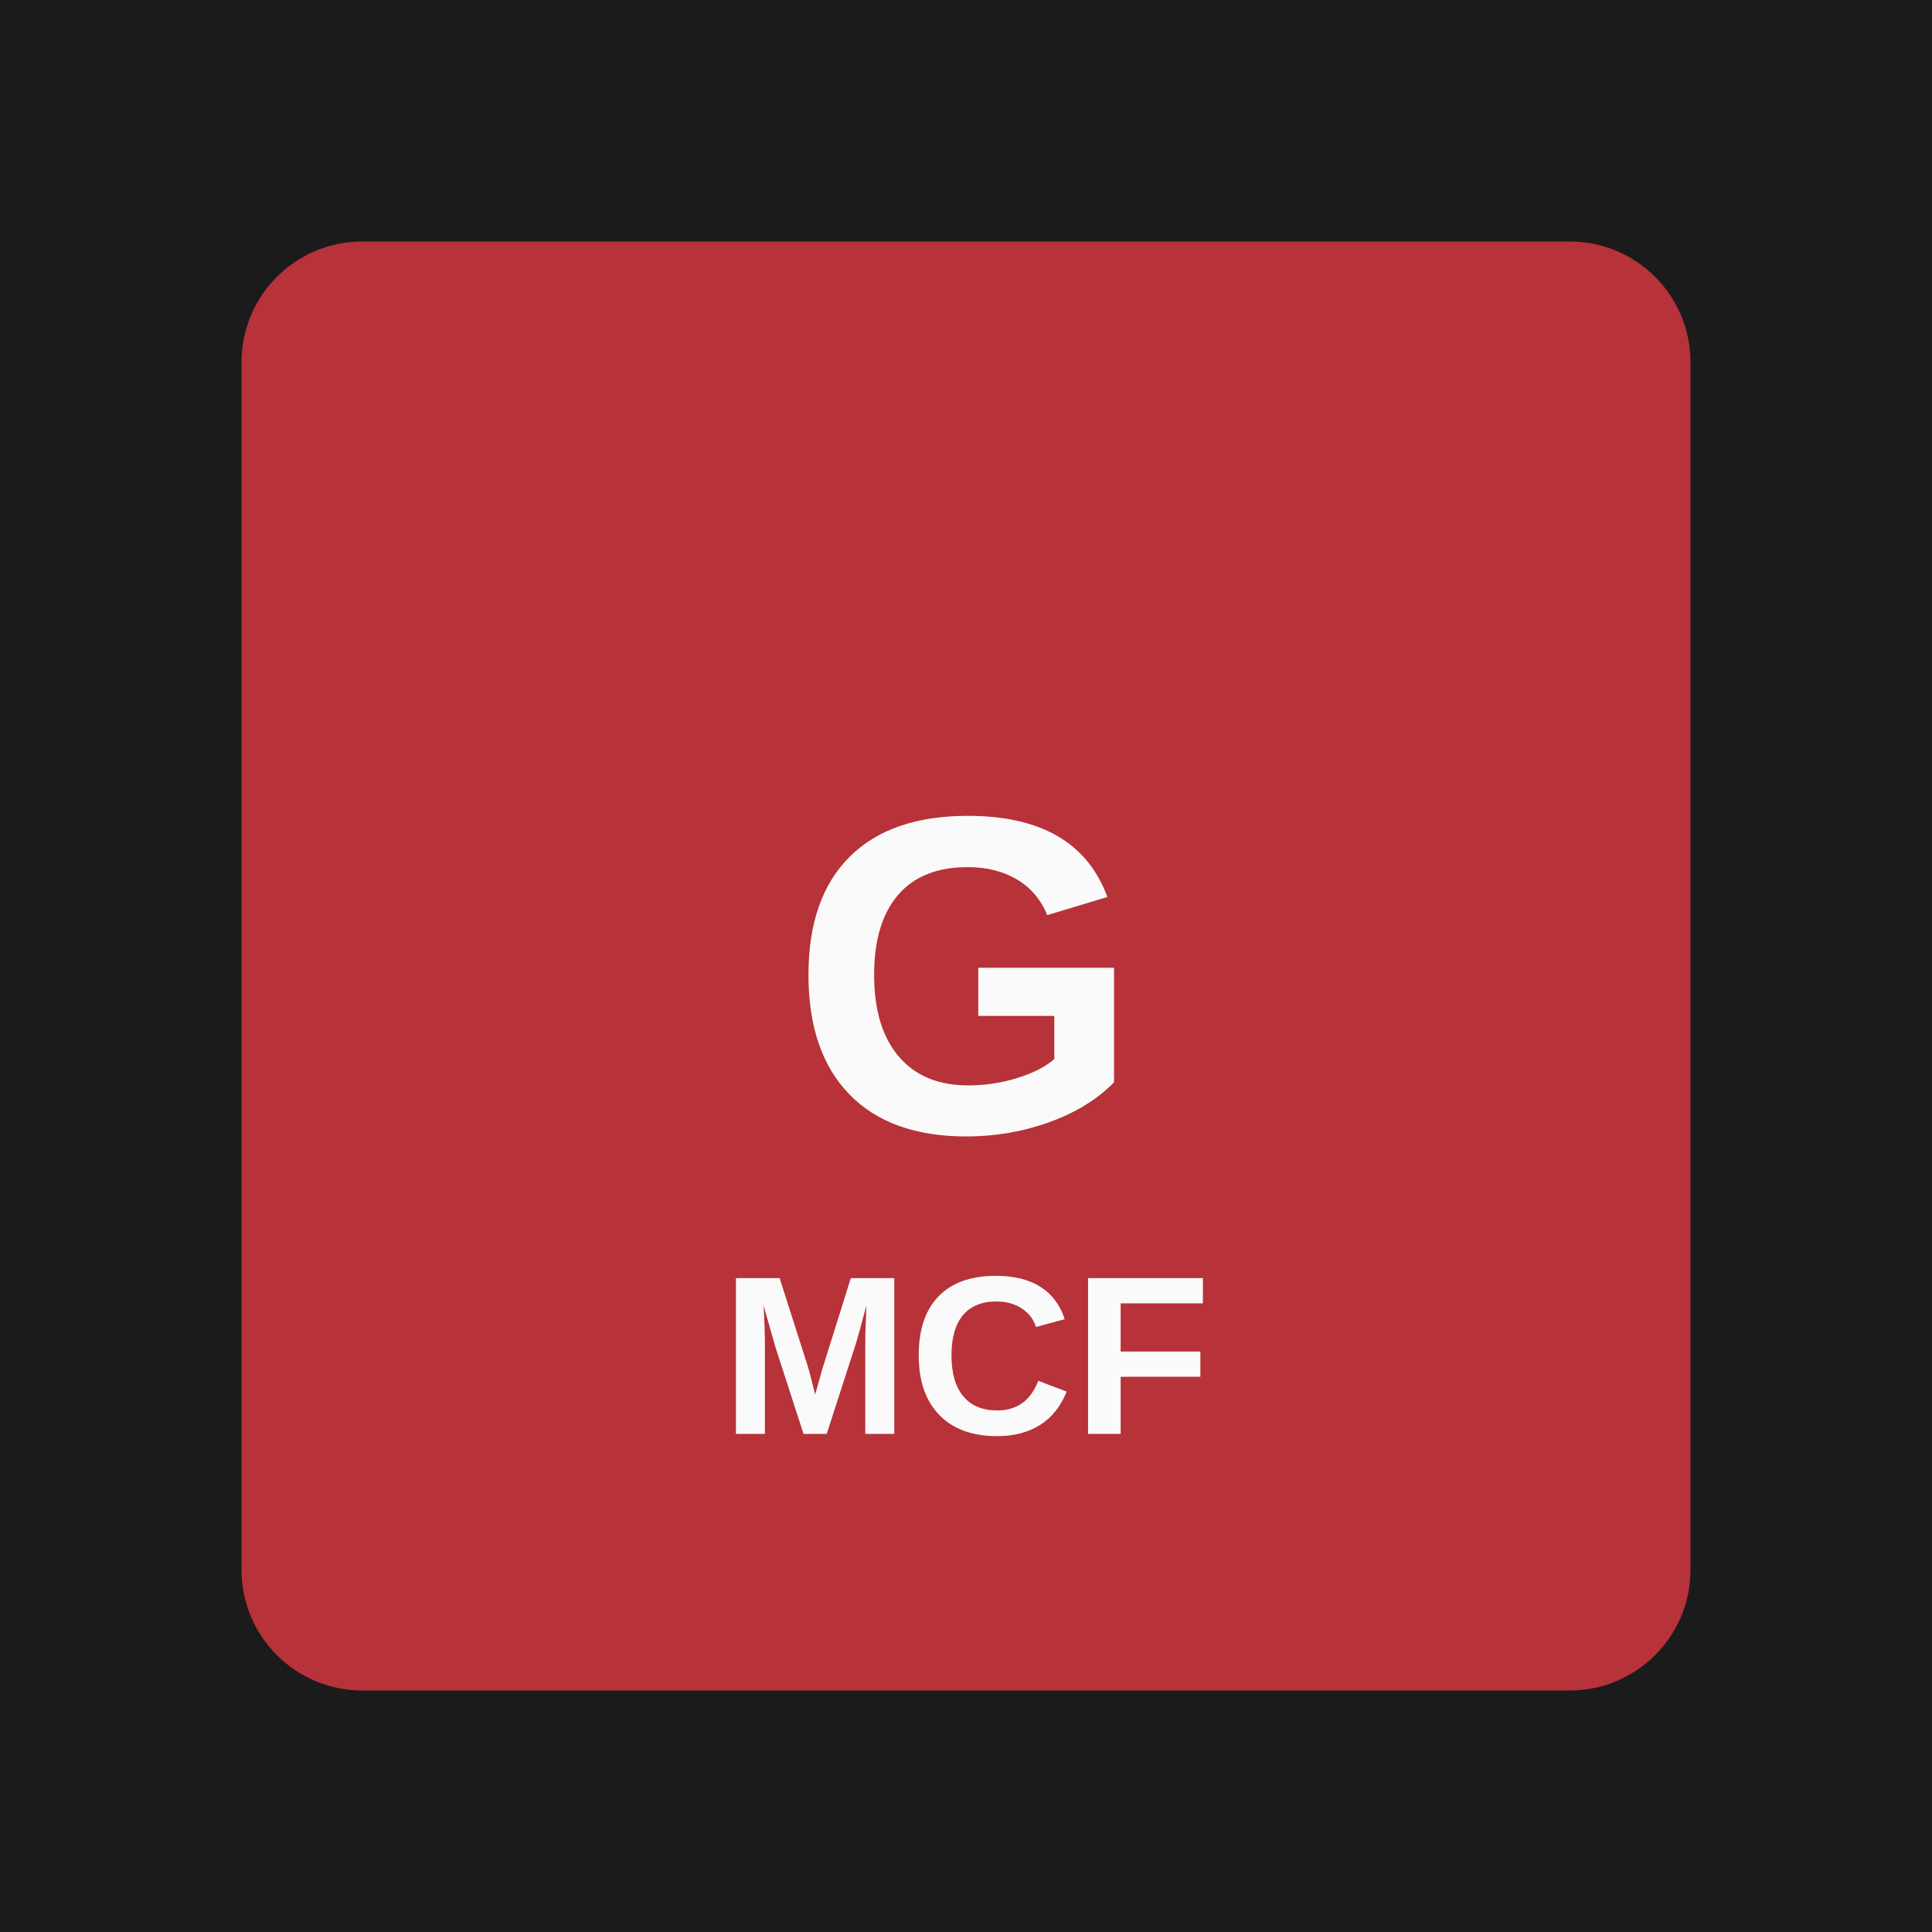
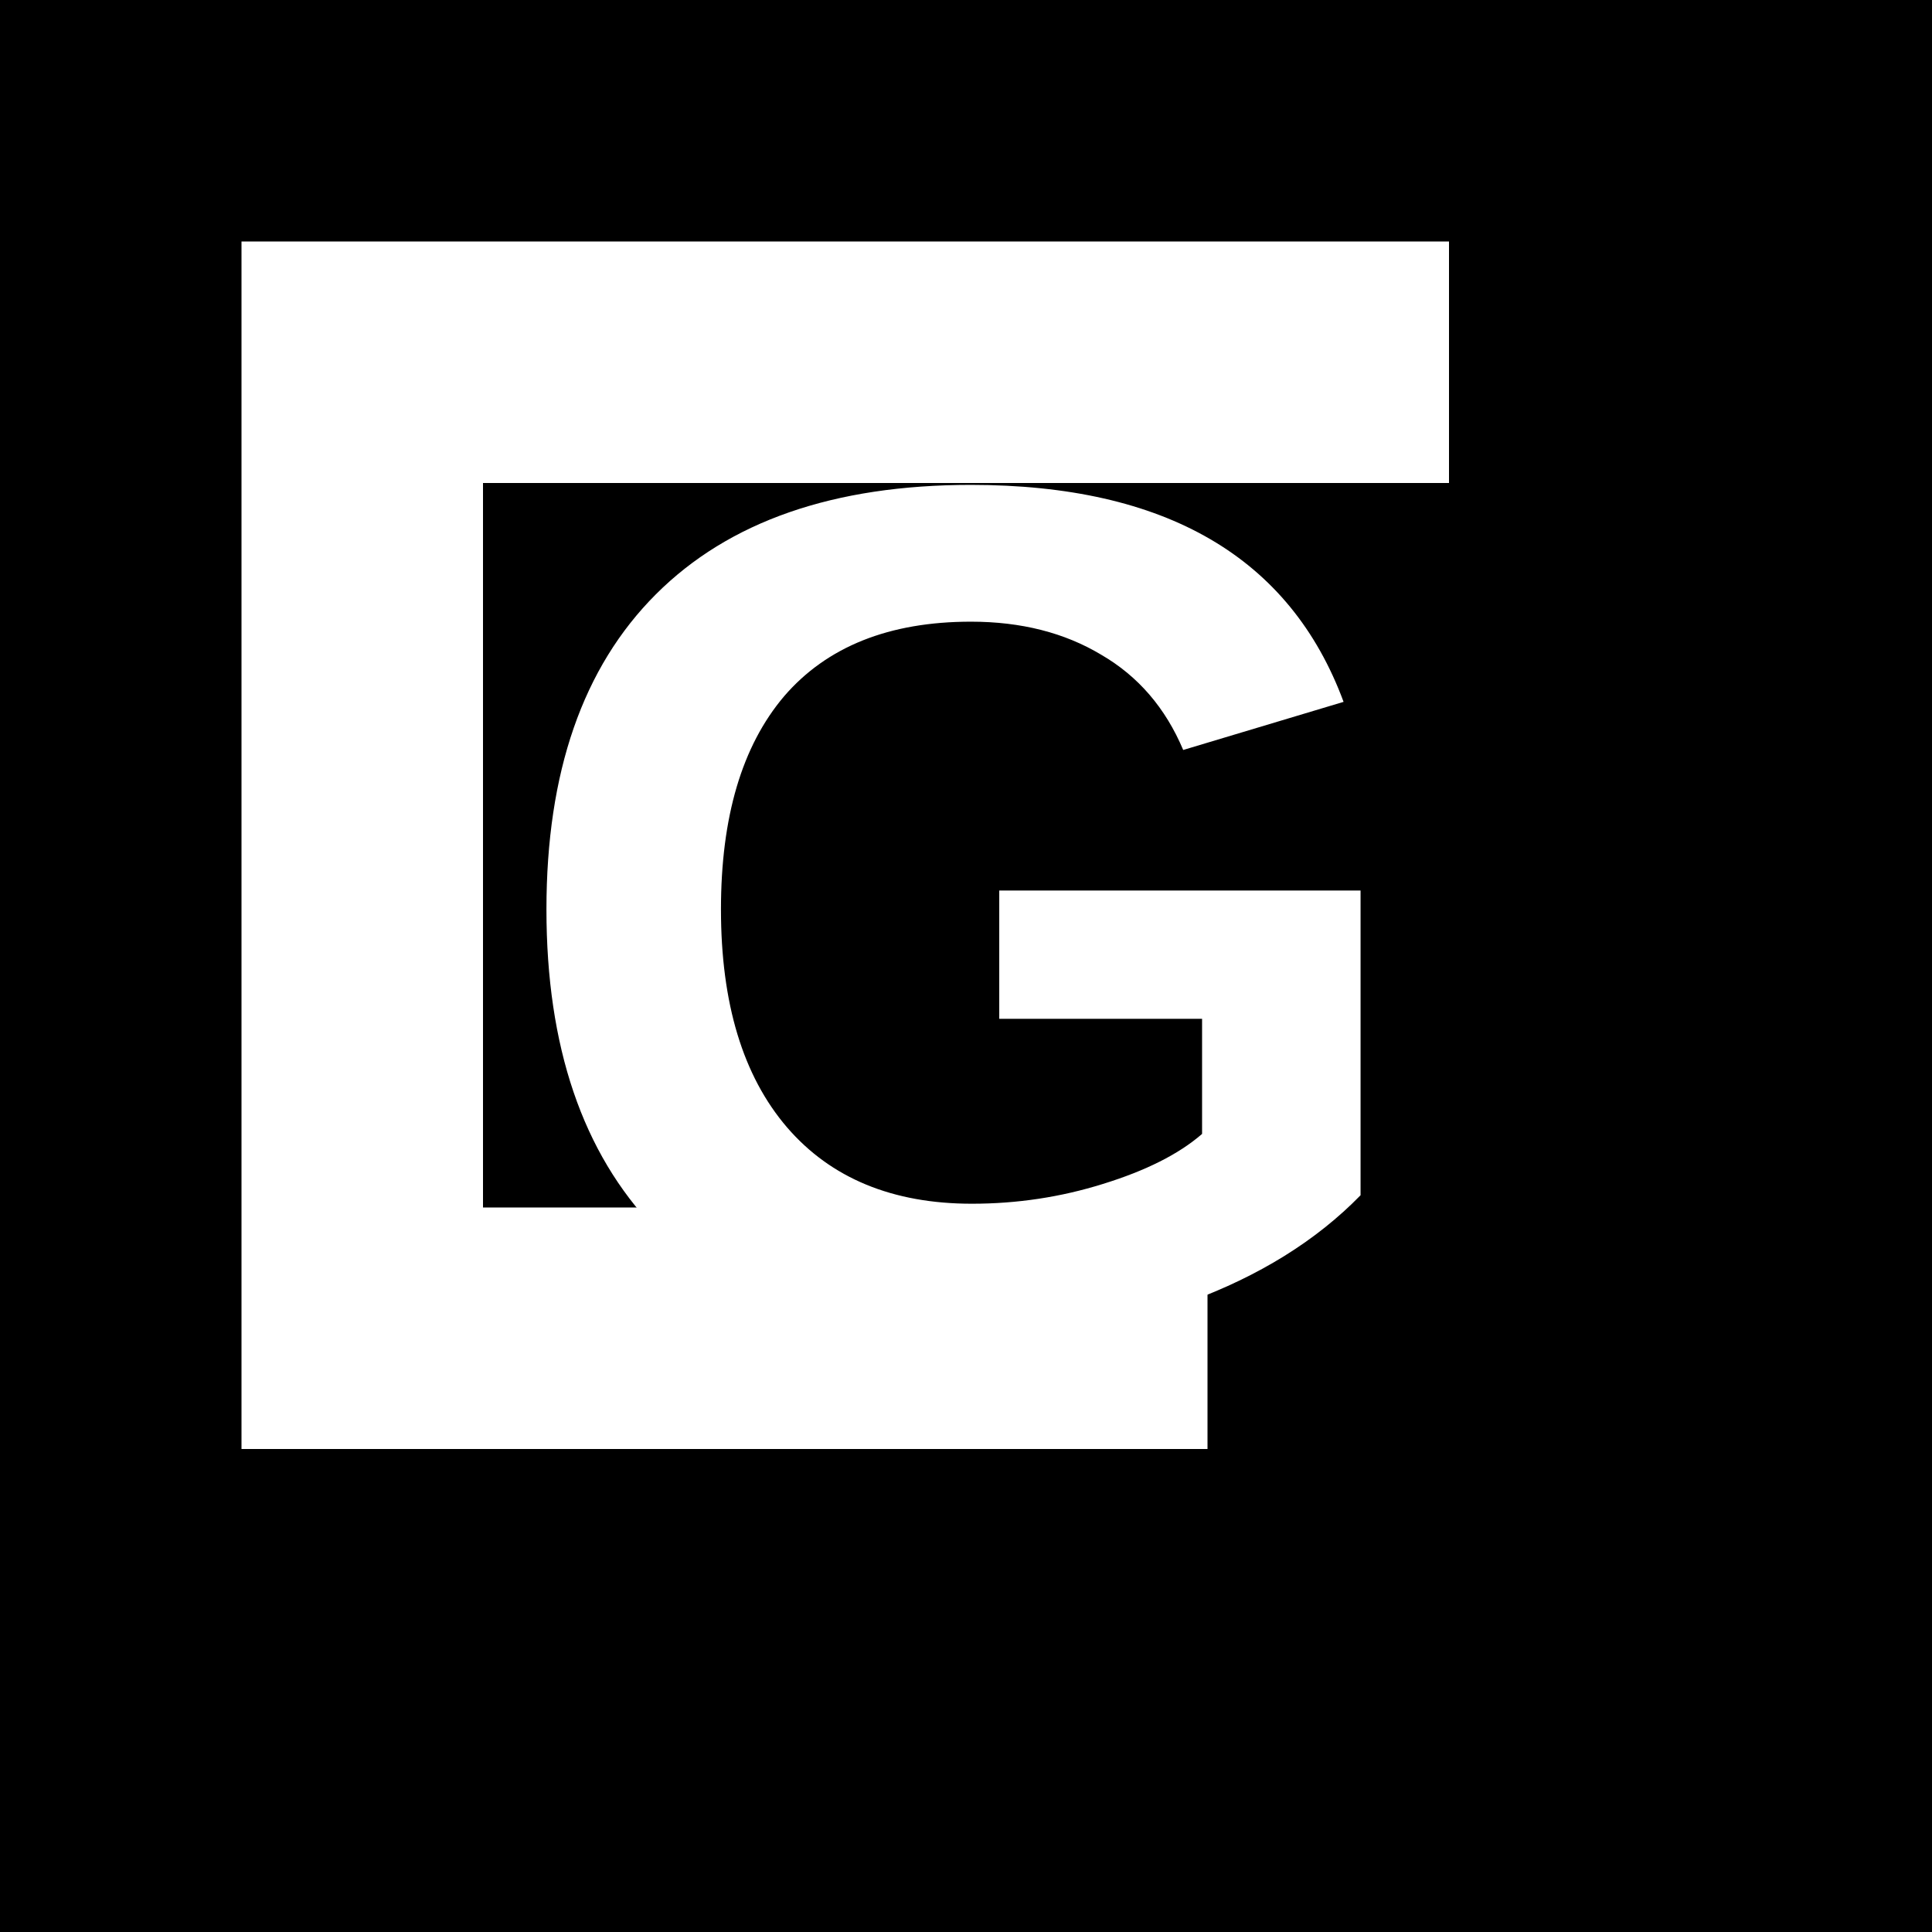
- <svg xmlns="http://www.w3.org/2000/svg" width="512" height="512" viewBox="0 0 512 512">
-   <rect width="512" height="512" fill="#1B1B1B" />
-   <rect x="64" y="64" width="384" height="384" fill="#B73239" rx="32" />
-   <text x="256" y="300" text-anchor="middle" fill="#FAFAFA" font-family="Arial, sans-serif" font-size="120" font-weight="bold">G</text>
-   <text x="256" y="380" text-anchor="middle" fill="#FAFAFA" font-family="Arial, sans-serif" font-size="60" font-weight="bold">MCF</text>
+ <svg xmlns="http://www.w3.org/2000/svg" width="32" height="32" viewBox="0 0 32 32" fill="none">
+   <rect width="32" height="32" fill="black" />
+   <path d="M4 4h20v4H8v12h12v4H4V4z" fill="white" />
+   <text x="16" y="22" text-anchor="middle" fill="white" font-family="Arial, sans-serif" font-size="20" font-weight="bold">G</text>
</svg>
